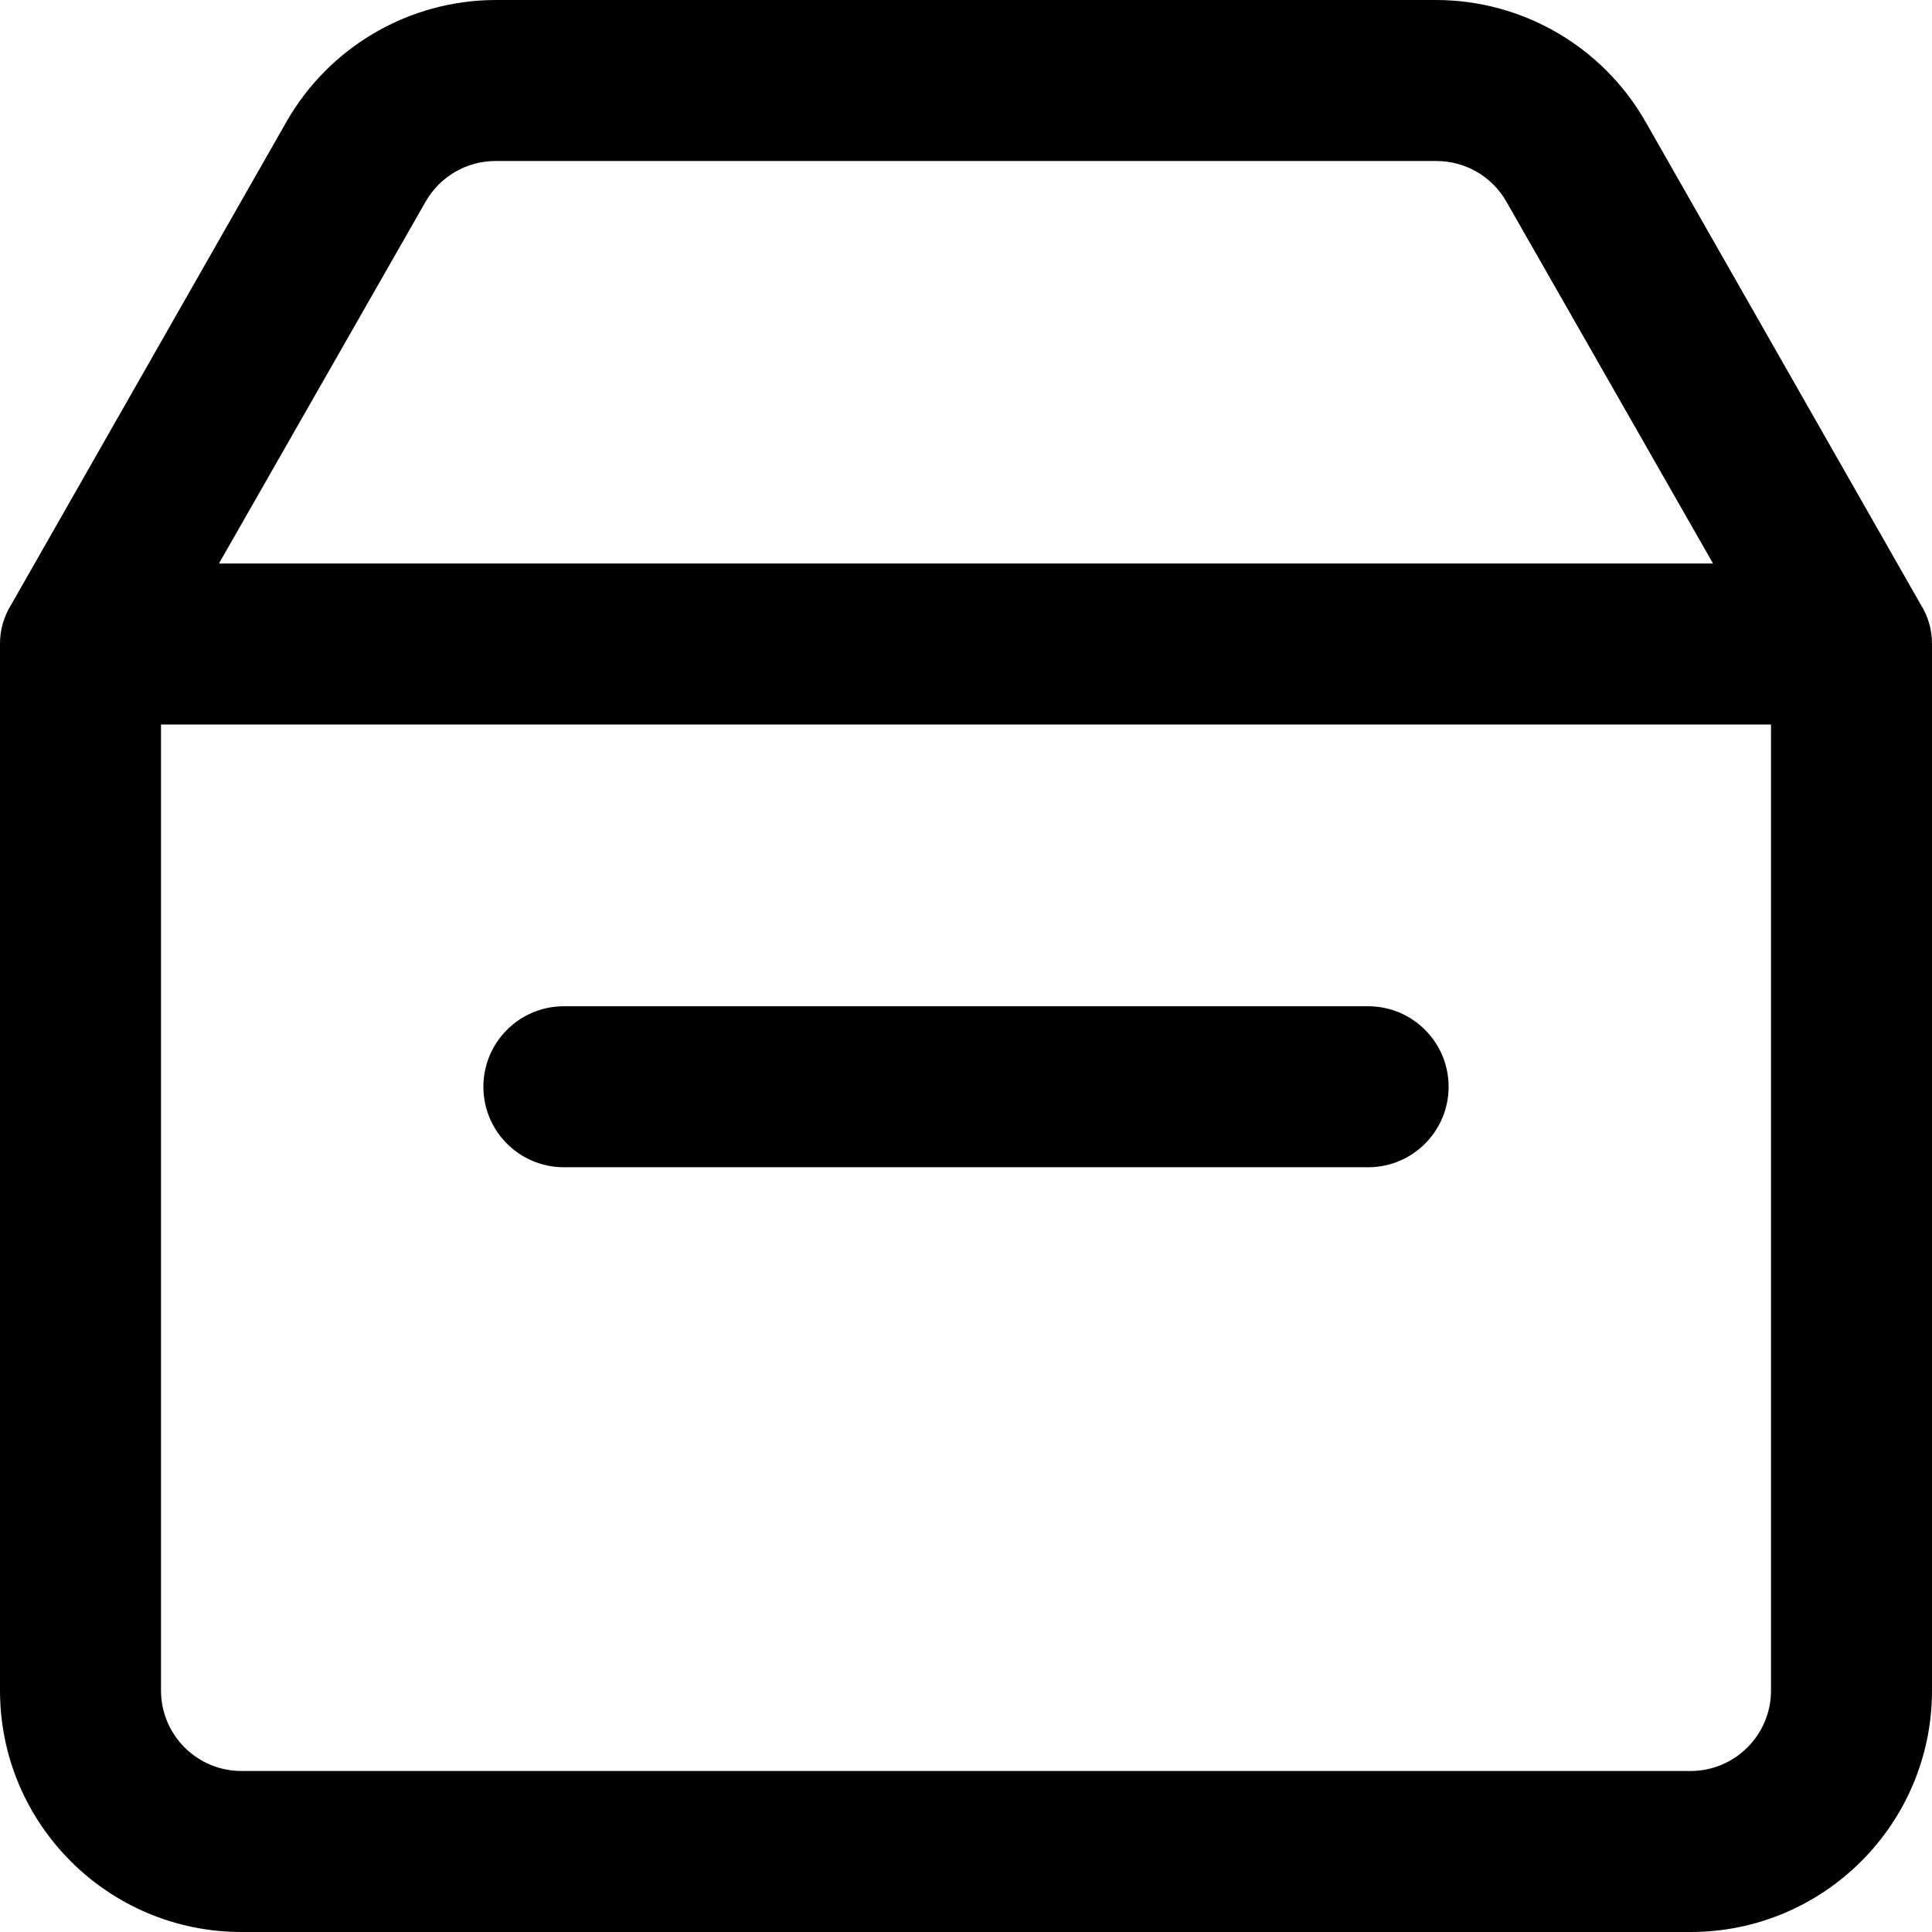
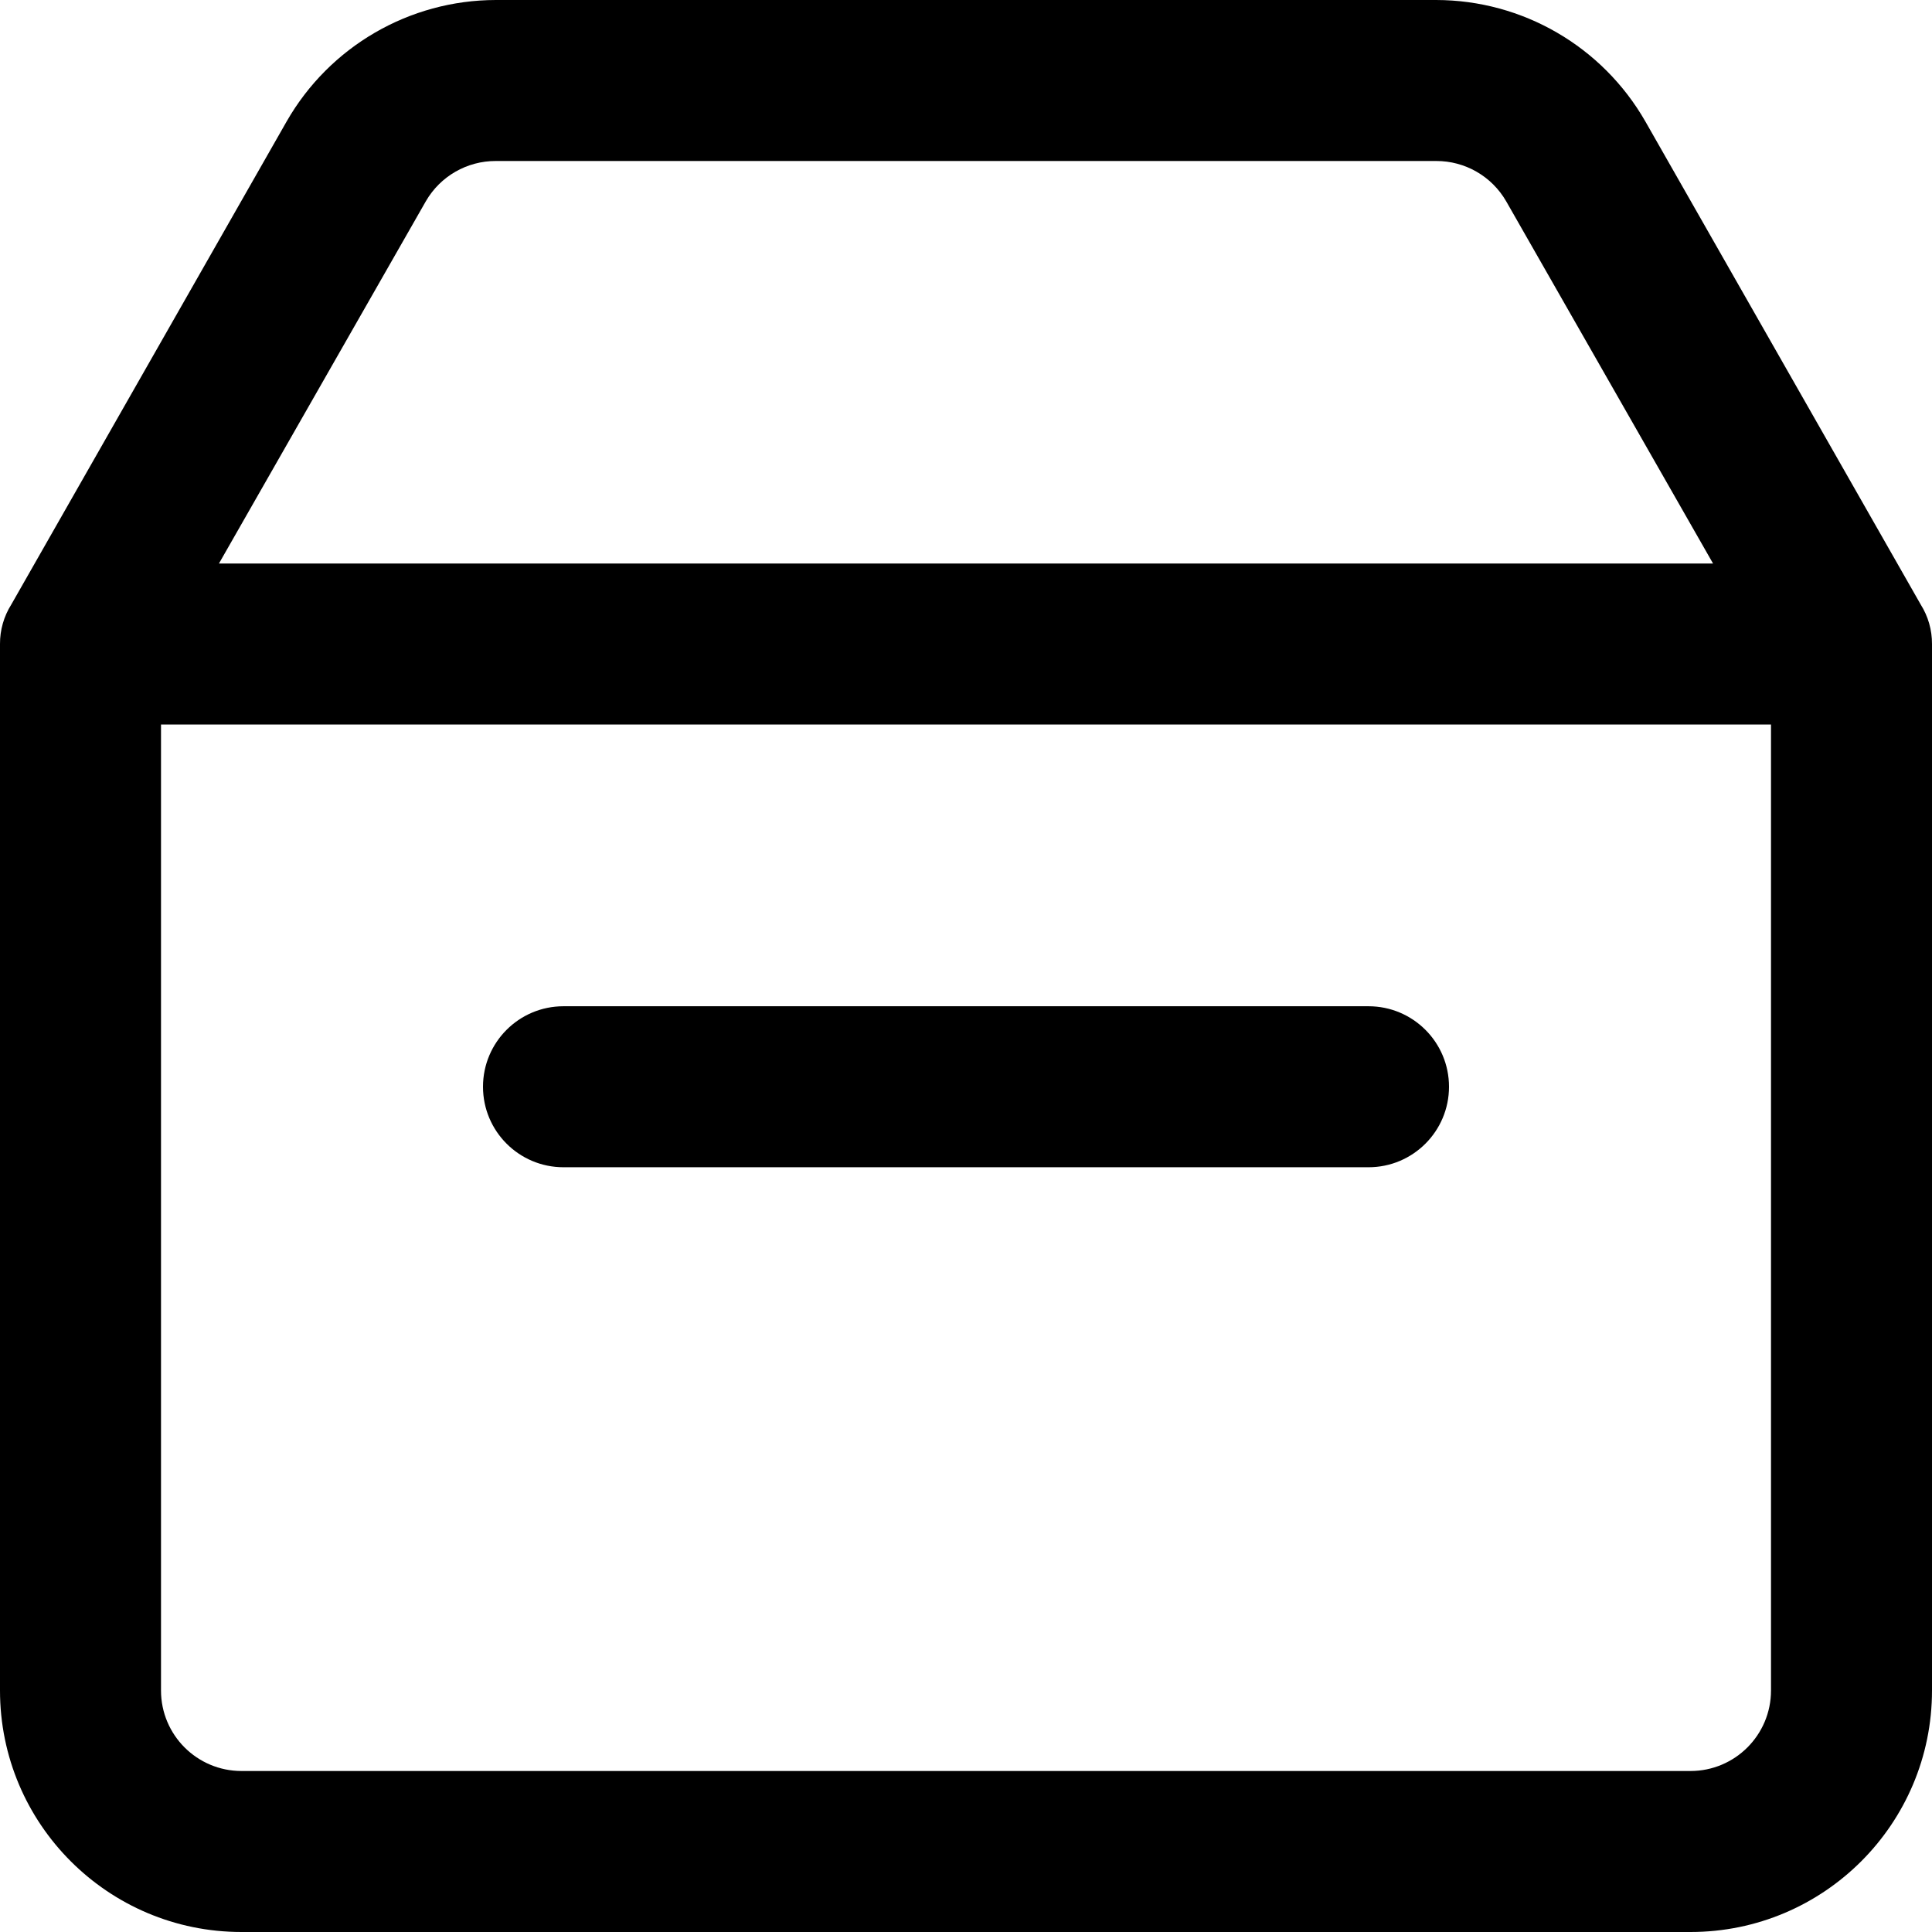
- <svg xmlns="http://www.w3.org/2000/svg" t="1555826012383" class="icon" style="" viewBox="0 0 1024 1024" version="1.1" p-id="4749" width="300" height="300">
+ <svg xmlns="http://www.w3.org/2000/svg" class="icon" viewBox="0 0 1024 1024" width="300" height="300">
  <defs>
-     <style type="text/css" />
+     <style />
  </defs>
-   <path d="M896 1024H128a128 128 0 0 1-128-128V341.333a38.827 38.827 0 0 1 5.973-20.907l145.92-256A128 128 0 0 1 262.827 0h498.347a128 128 0 0 1 110.933 64.427l145.92 256A38.827 38.827 0 0 1 1024 341.333v554.667a128 128 0 0 1-128 128zM85.334 384v512a42.667 42.667 0 0 0 42.667 42.667h768a42.667 42.667 0 0 0 42.667-42.667V384z m30.72-85.333h791.893l-109.653-192a42.667 42.667 0 0 0-37.12-21.333H262.827a42.667 42.667 0 0 0-37.12 21.333zM725.334 618.667H298.667a42.667 42.667 0 0 1 0-85.333h426.667a42.667 42.667 0 0 1 0 85.333z" p-id="4750" />
+   <path d="M896 1024H128A128 128 0 0 1 0 896V341.333a38.827 38.827 0 0 1 5.974-20.906l145.92-256A128 128 0 0 1 262.827 0h498.347a128 128 0 0 1 110.933 64.427l145.92 256a38.827 38.827 0 0 1 5.973 20.906V896a128 128 0 0 1-128 128zM85.334 384v512A42.667 42.667 0 0 0 128 938.667h768A42.667 42.667 0 0 0 938.667 896V384zm30.72-85.333h791.893l-109.653-192a42.667 42.667 0 0 0-37.12-21.334H262.827a42.667 42.667 0 0 0-37.12 21.334zm609.28 320H298.667a42.667 42.667 0 0 1 0-85.334h426.667a42.667 42.667 0 0 1 0 85.334z" />
</svg>
